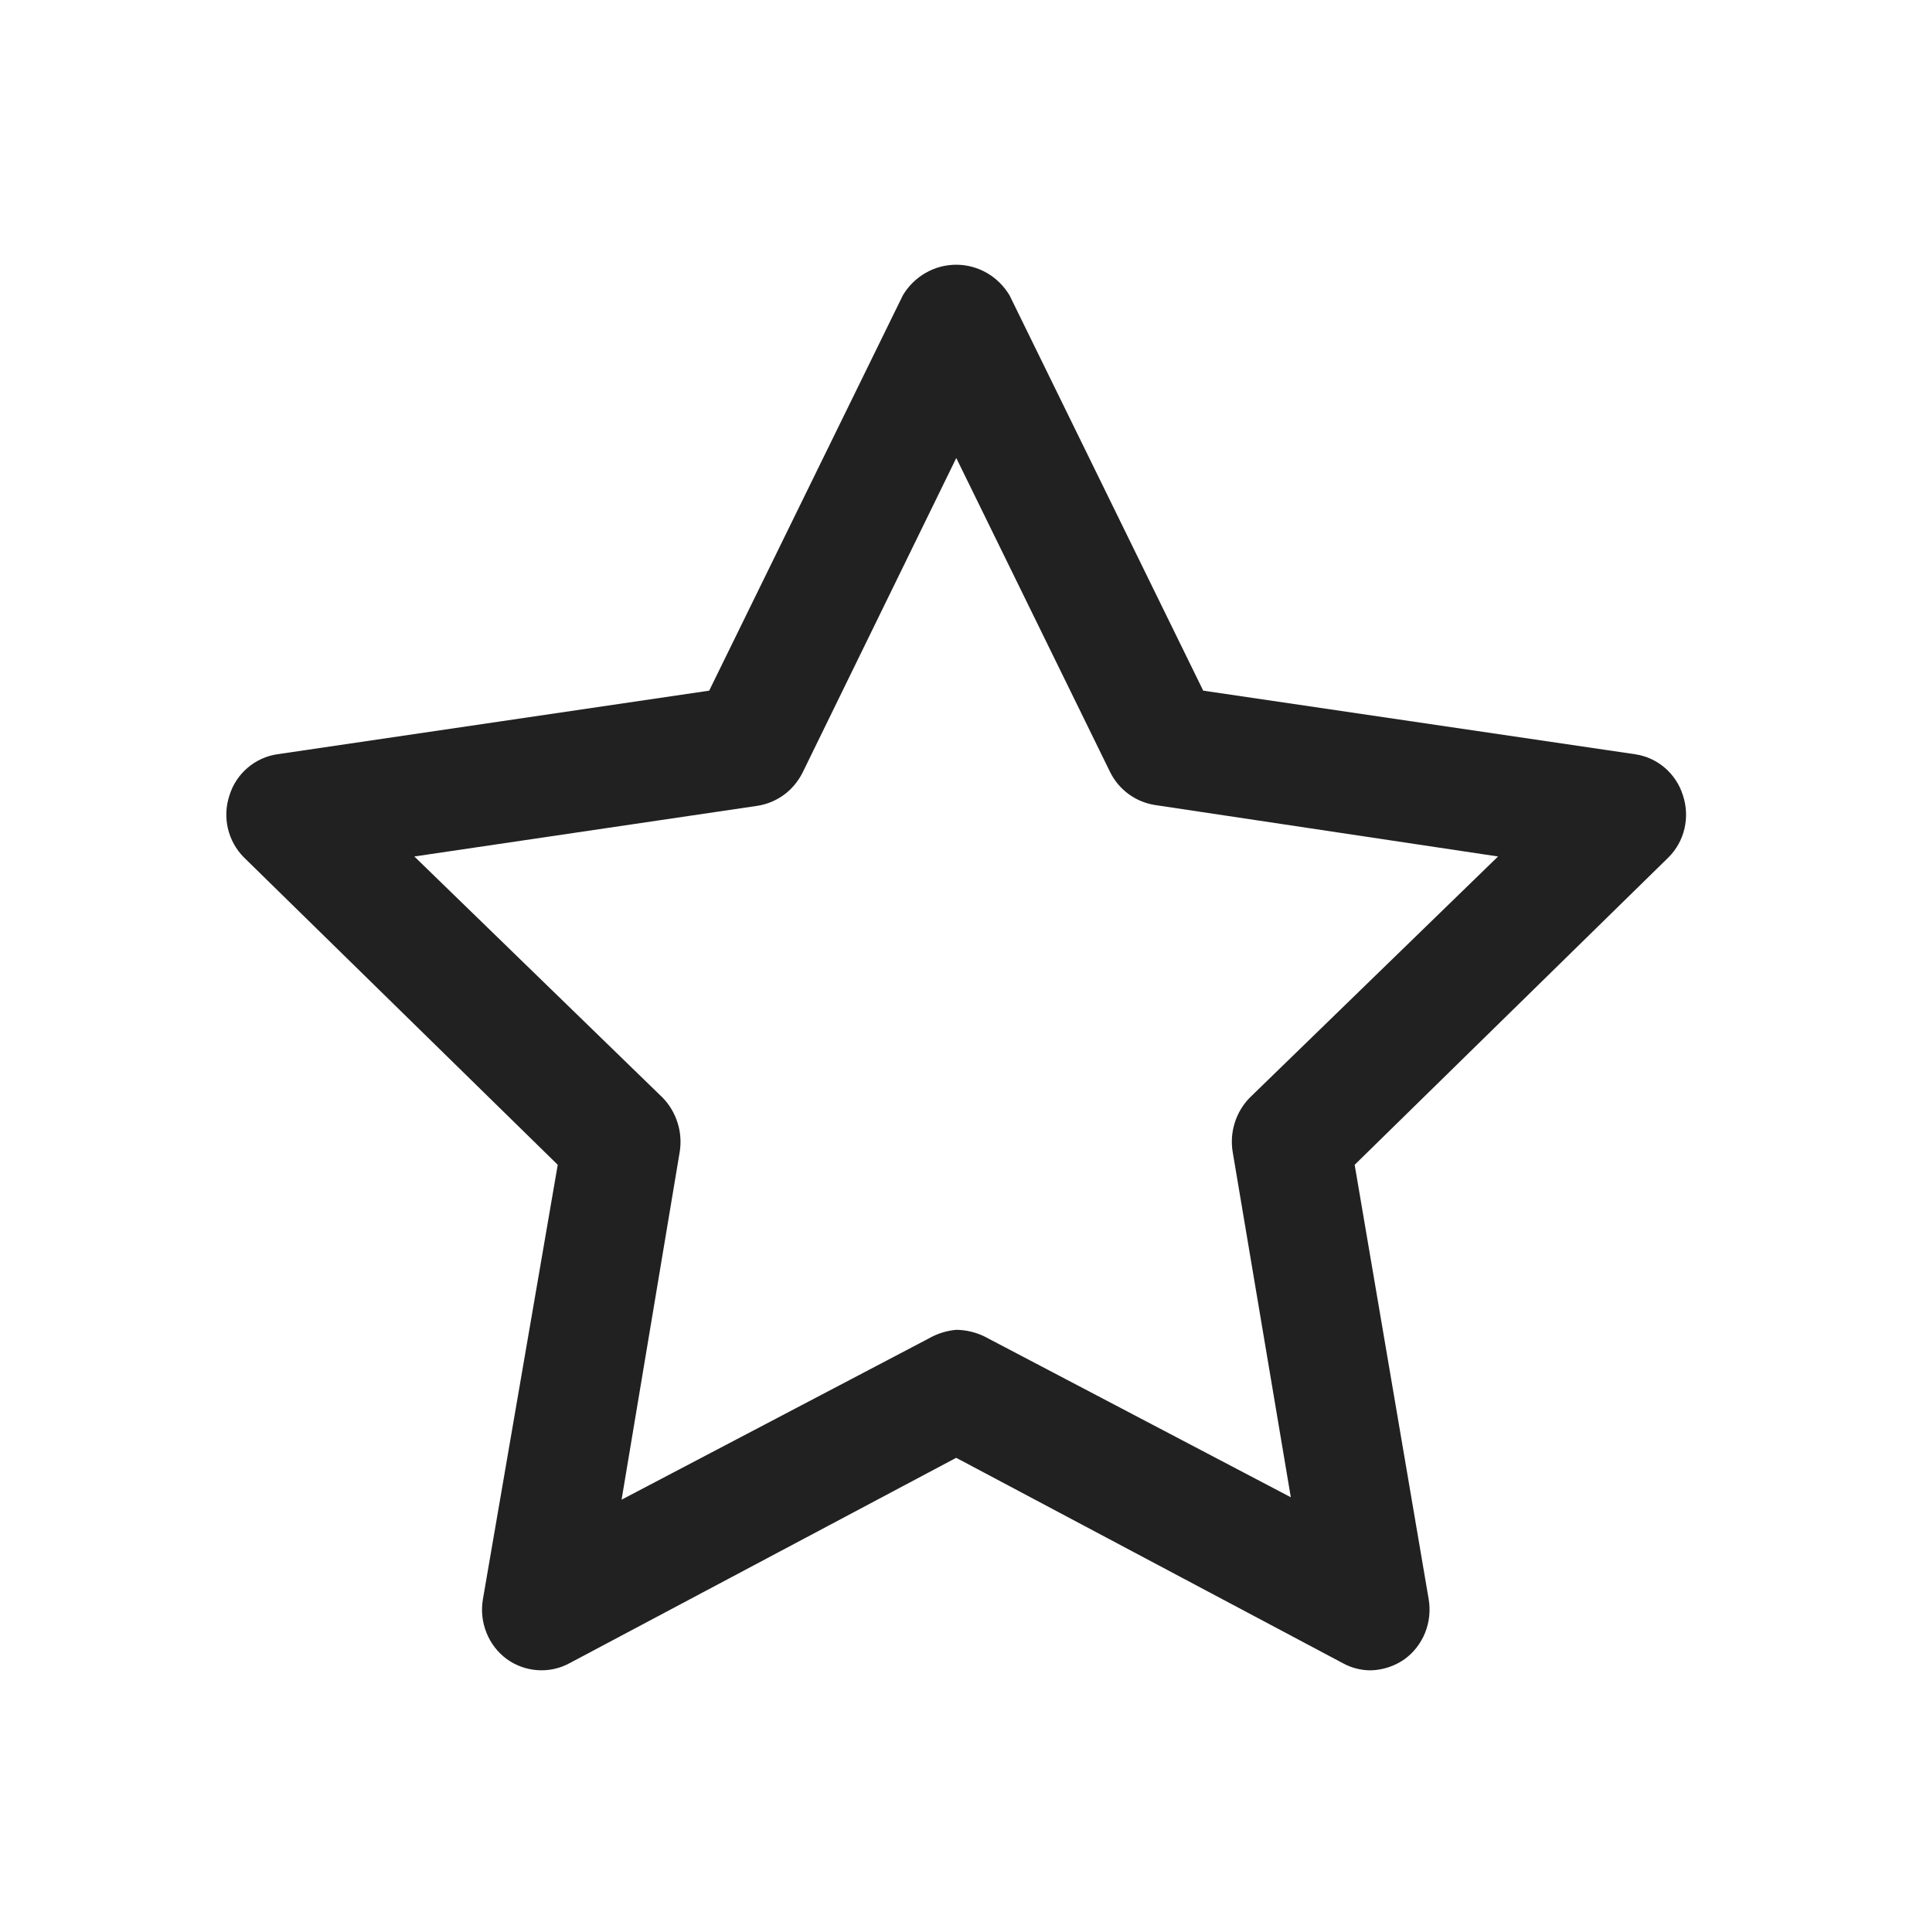
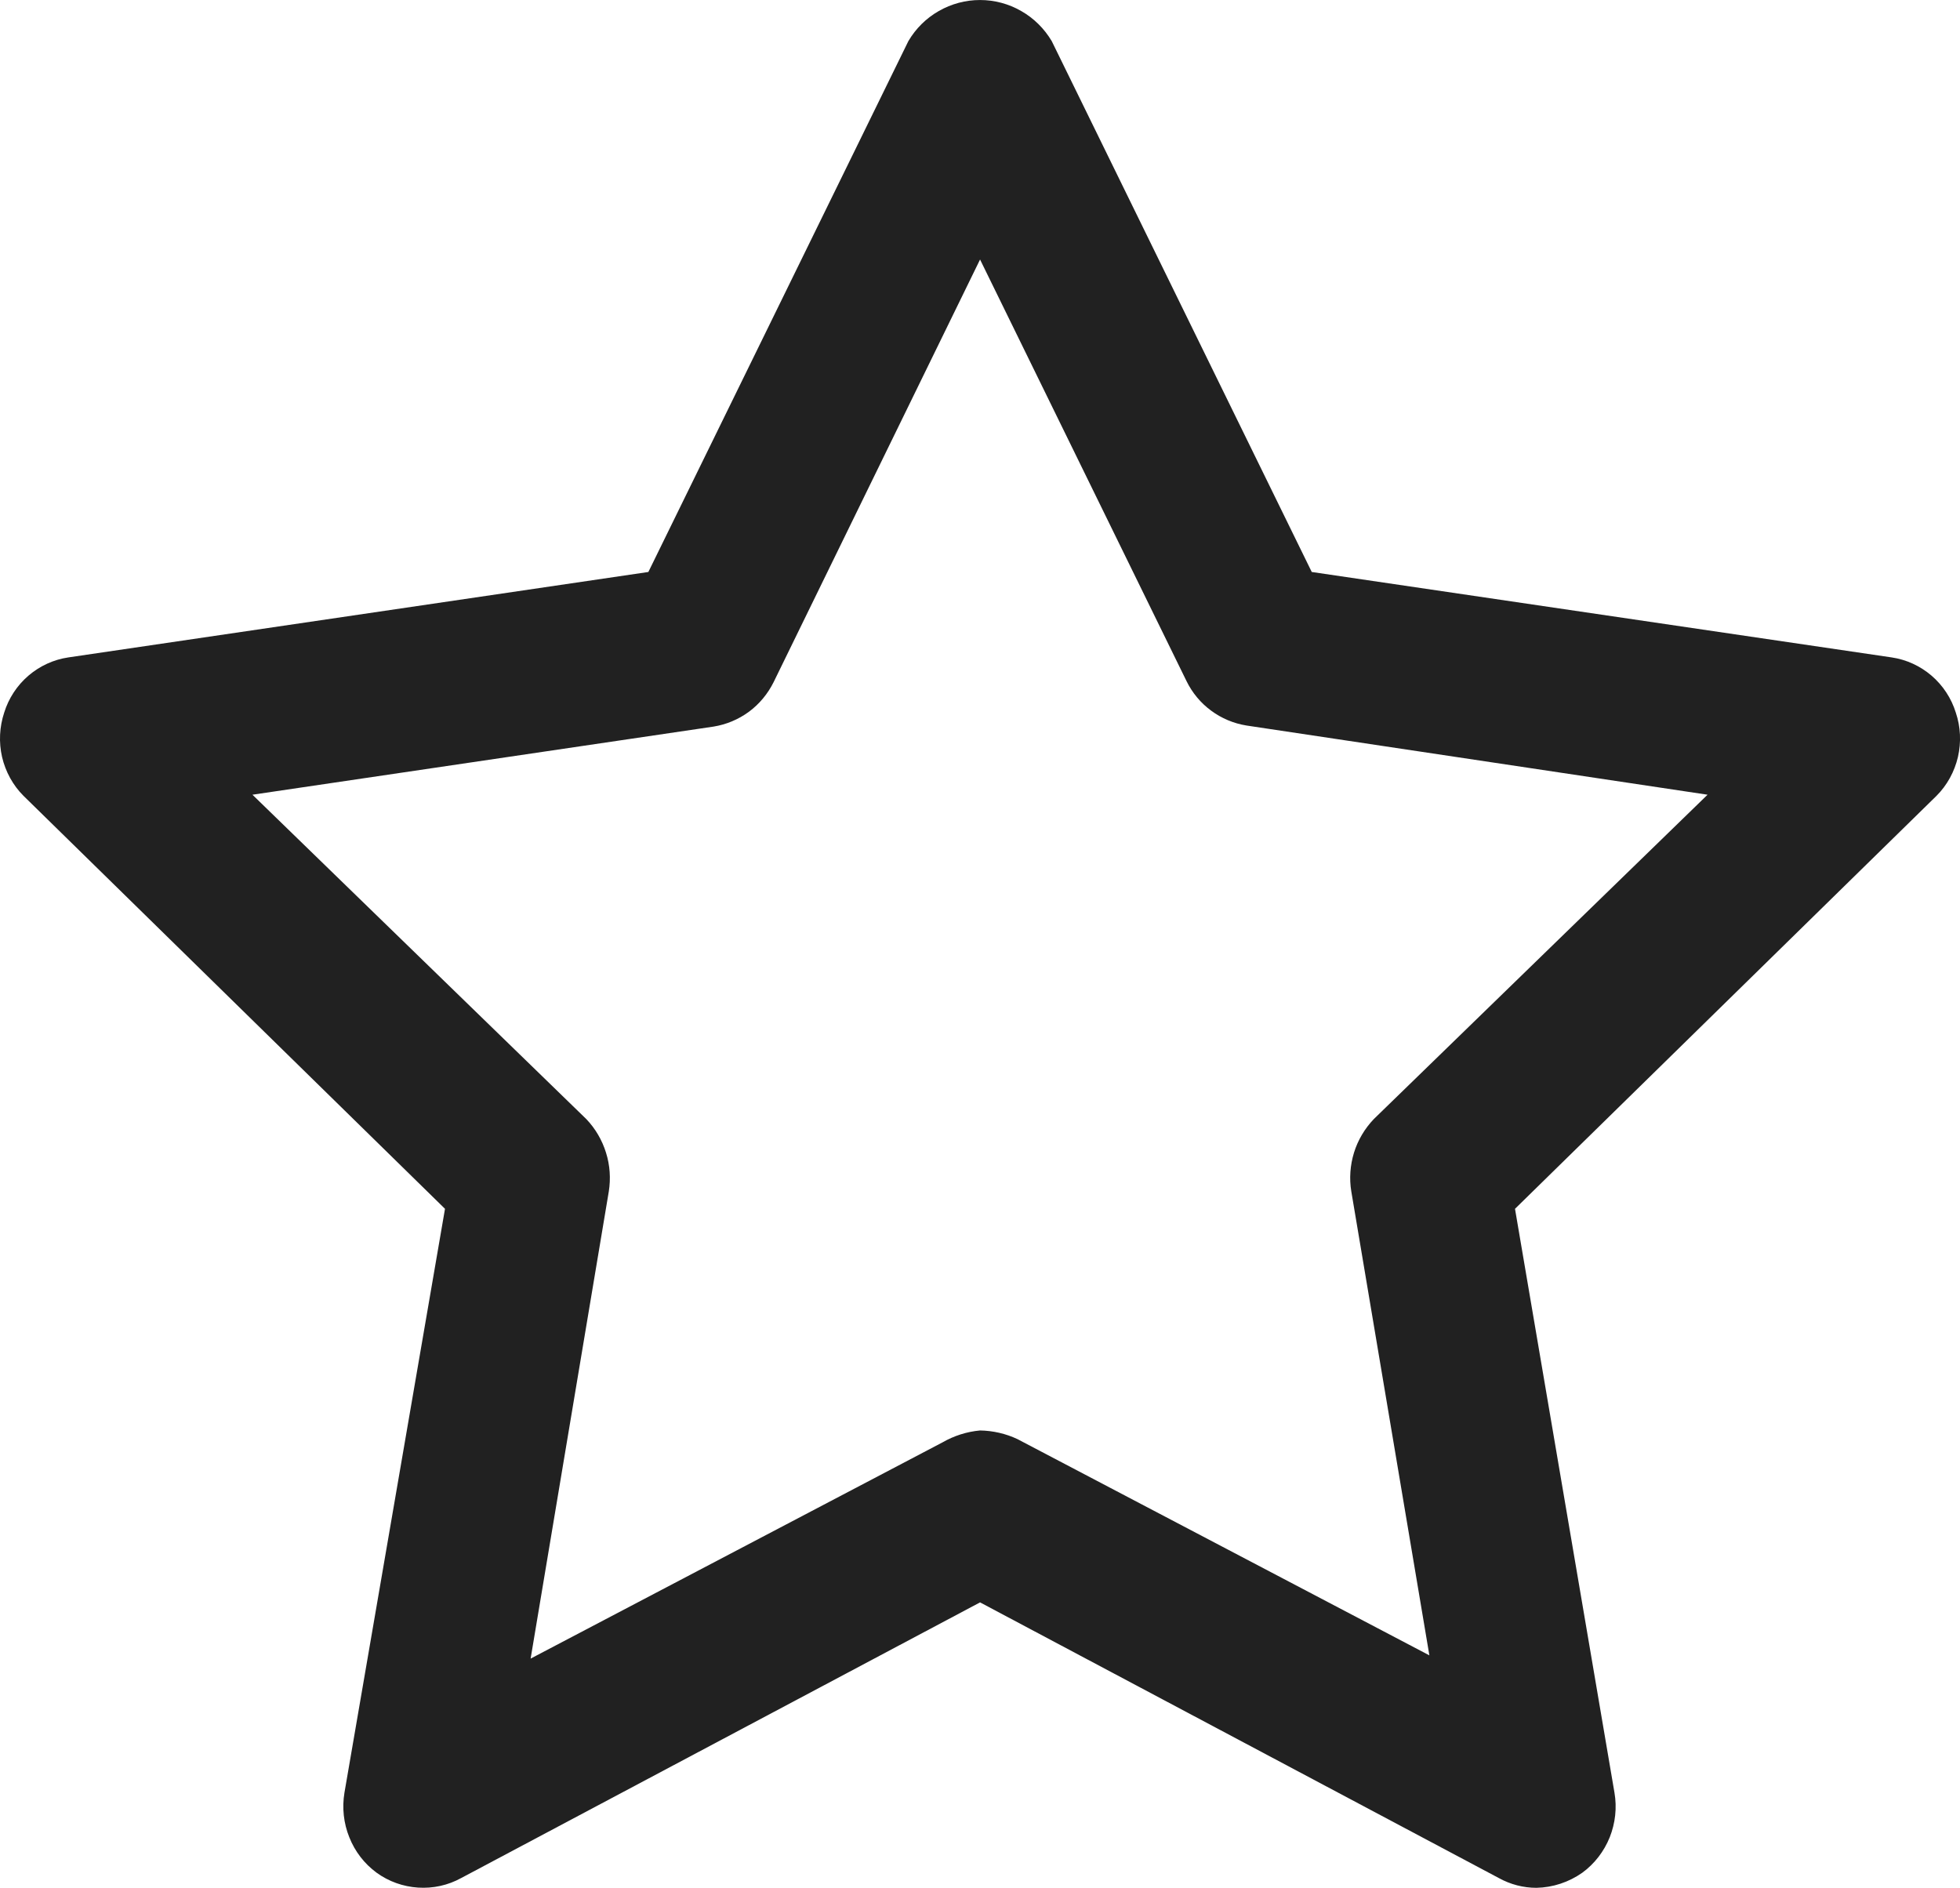
- <svg xmlns="http://www.w3.org/2000/svg" viewBox="0 0 31.669 32" height="32" width="31.669" xml:space="preserve" id="svg2" version="1.1">
-   <defs id="defs6" />
-   <g transform="matrix(1.333333,0,0,-1.333333,0,32)" id="g10">
-     <g transform="translate(2.811279,3.243454)" id="g12">
-       <path id="path14" style="fill:#212121;fill-opacity:1;fill-rule:nonzero;stroke:none" d="m 14.211,0.007 c -0.121,1.91e-4 -0.24,0.031 -0.346,0.09 L 9.065,2.647 4.265,0.097 C 4.143,0.03 4.005,0 3.867,0.009 3.729,0.018 3.596,0.065 3.483,0.147 3.37,0.23 3.283,0.343 3.231,0.474 3.178,0.605 3.163,0.748 3.186,0.887 l 0.93,5.4 -3.899,3.82 c -0.098,0.099 -0.166,0.223 -0.198,0.359 -0.031,0.136 -0.025,0.278 0.02,0.411 0.041,0.133 0.119,0.251 0.224,0.341 0.105,0.09 0.233,0.149 0.37,0.169 l 5.364,0.79 2.405,4.91 c 0.068,0.116 0.166,0.212 0.282,0.279 0.116,0.067 0.248,0.102 0.381,0.102 0.134,0 0.265,-0.035 0.381,-0.102 0.116,-0.067 0.213,-0.163 0.282,-0.279 l 2.405,-4.91 5.364,-0.79 c 0.136,-0.02 0.265,-0.078 0.37,-0.169 0.105,-0.09 0.183,-0.209 0.224,-0.341 0.044,-0.132 0.051,-0.275 0.02,-0.411 -0.031,-0.136 -0.1,-0.261 -0.198,-0.359 l -3.899,-3.82 0.92,-5.4 C 14.957,0.748 14.941,0.605 14.889,0.474 14.836,0.343 14.749,0.23 14.636,0.147 14.511,0.059 14.363,0.01 14.211,0.007 Z M 9.065,4.237 c 0.12,-0.001 0.238,-0.029 0.346,-0.08 l 3.81,-2 -0.722,4.29 c -0.02,0.12 -0.011,0.244 0.025,0.36 0.036,0.116 0.099,0.223 0.183,0.31 l 3.088,3 -4.265,0.64 c -0.118,0.019 -0.23,0.066 -0.326,0.137 -0.096,0.071 -0.175,0.165 -0.228,0.273 l -1.91,3.9 -1.91,-3.91 C 7.101,11.049 7.023,10.955 6.927,10.884 6.83,10.813 6.718,10.766 6.6,10.747 l -4.265,-0.63 3.088,-3 C 5.507,7.029 5.569,6.923 5.605,6.807 5.642,6.69 5.65,6.567 5.631,6.447 l -0.722,-4.32 3.81,2 C 8.824,4.188 8.943,4.226 9.065,4.237 Z" />
-     </g>
-   </g>
+ <svg xmlns="http://www.w3.org/2000/svg" version="1.1" width="18.129pt" height="17.461pt" viewBox="0 0 18.129 17.461">
+   <path transform="matrix(1,0,0,-1,0,17.46717)" d="M14.211 .007C14.09 .007 13.971 .038 13.864 .097L9.065 2.647 4.265 .097C4.143 .03 4.005 0 3.867 .009 3.729 .018 3.596 .065 3.483 .147 3.37 .23 3.283 .343 3.231 .474 3.178 .605 3.163 .748 3.186 .887L4.116 6.287 .217 10.107C.119 10.205 .051 10.33 .019 10.466-.012 10.602-.005 10.744 .039 10.877 .08 11.009 .158 11.128 .263 11.218 .368 11.308 .496 11.367 .633 11.387L5.997 12.177 8.402 17.087C8.47 17.203 8.567 17.299 8.683 17.365 8.8 17.432 8.931 17.467 9.065 17.467 9.198 17.467 9.33 17.432 9.446 17.365 9.562 17.299 9.659 17.203 9.728 17.087L12.133 12.177 17.496 11.387C17.633 11.367 17.761 11.308 17.866 11.218 17.971 11.128 18.049 11.009 18.09 10.877 18.135 10.744 18.141 10.602 18.11 10.466 18.078 10.33 18.01 10.205 17.912 10.107L14.013 6.287 14.933 .887C14.957 .748 14.941 .605 14.889 .474 14.836 .343 14.749 .23 14.636 .147 14.511 .059 14.363 .01 14.211 .007ZM9.065 4.237C9.184 4.235 9.303 4.208 9.411 4.157L13.221 2.157 12.499 6.447C12.479 6.567 12.488 6.69 12.524 6.807 12.56 6.923 12.623 7.029 12.707 7.117L15.794 10.117 11.529 10.757C11.411 10.776 11.299 10.823 11.203 10.894 11.106 10.965 11.028 11.059 10.975 11.167L9.065 15.067 7.155 11.157C7.101 11.049 7.023 10.955 6.927 10.884 6.83 10.813 6.718 10.766 6.6 10.747L2.335 10.117 5.423 7.117C5.507 7.029 5.569 6.923 5.605 6.807 5.642 6.69 5.65 6.567 5.631 6.447L4.908 2.127 8.718 4.127C8.824 4.188 8.943 4.226 9.065 4.237Z" fill="#212121" />
</svg>
